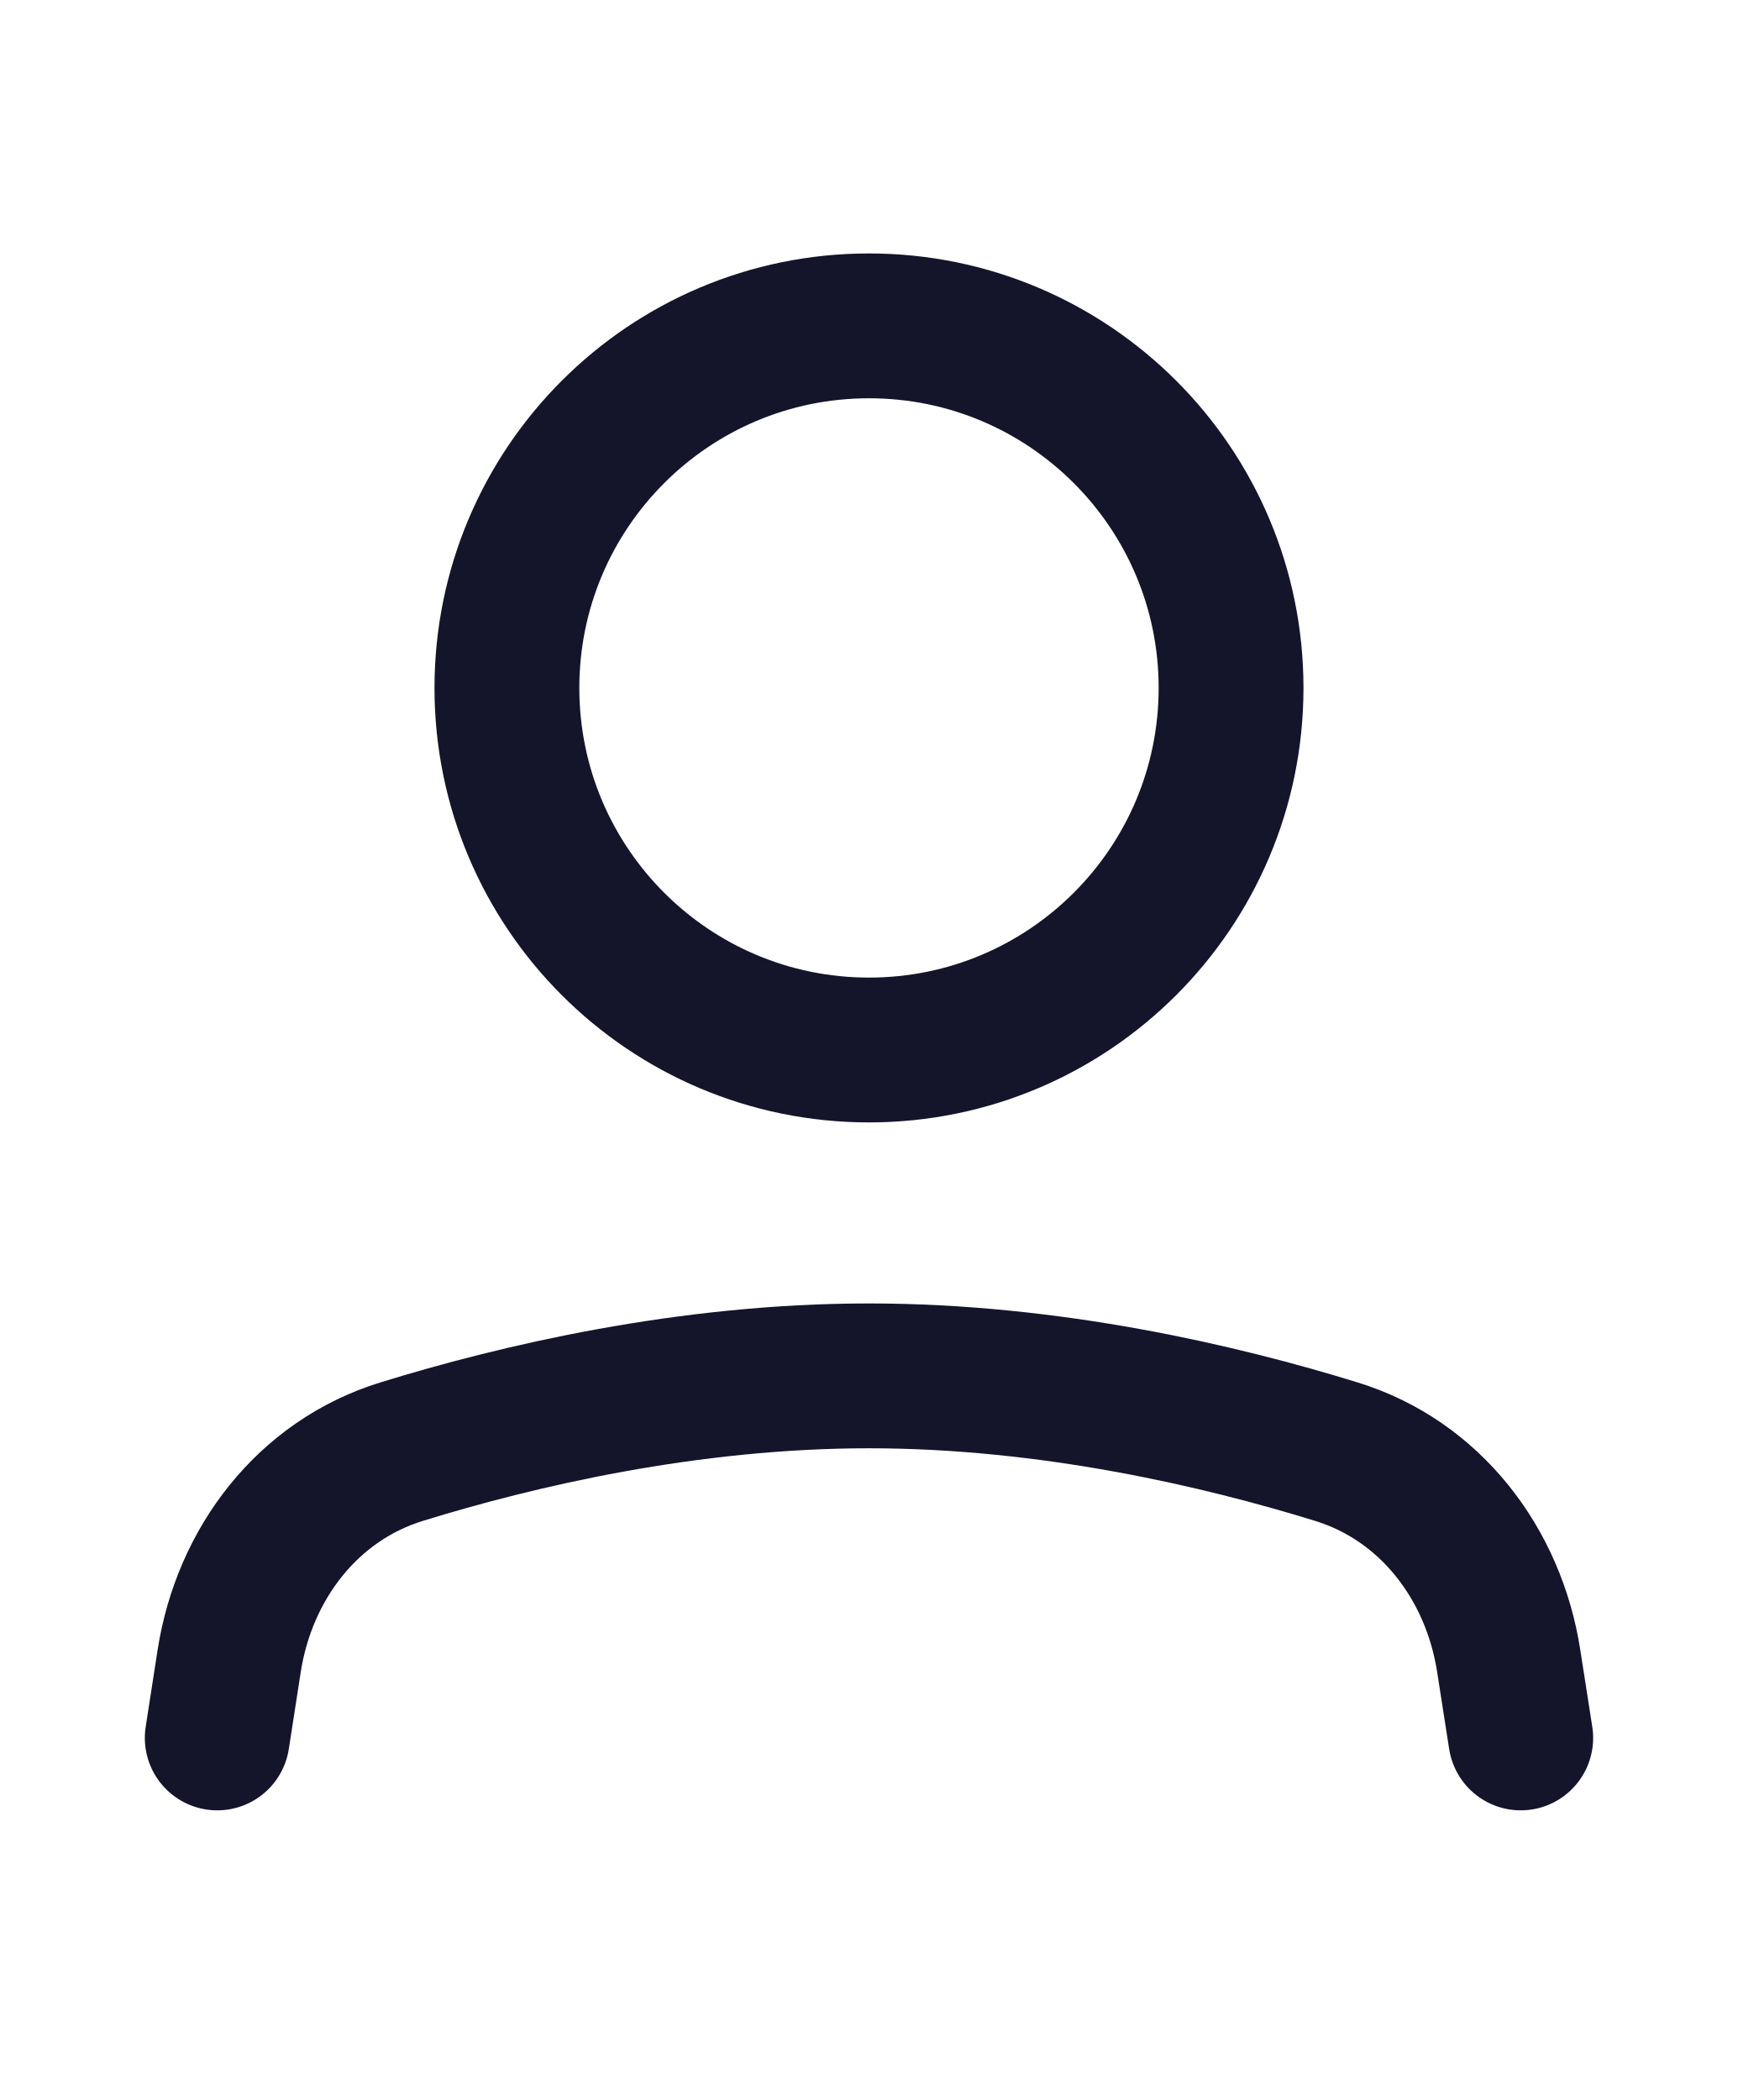
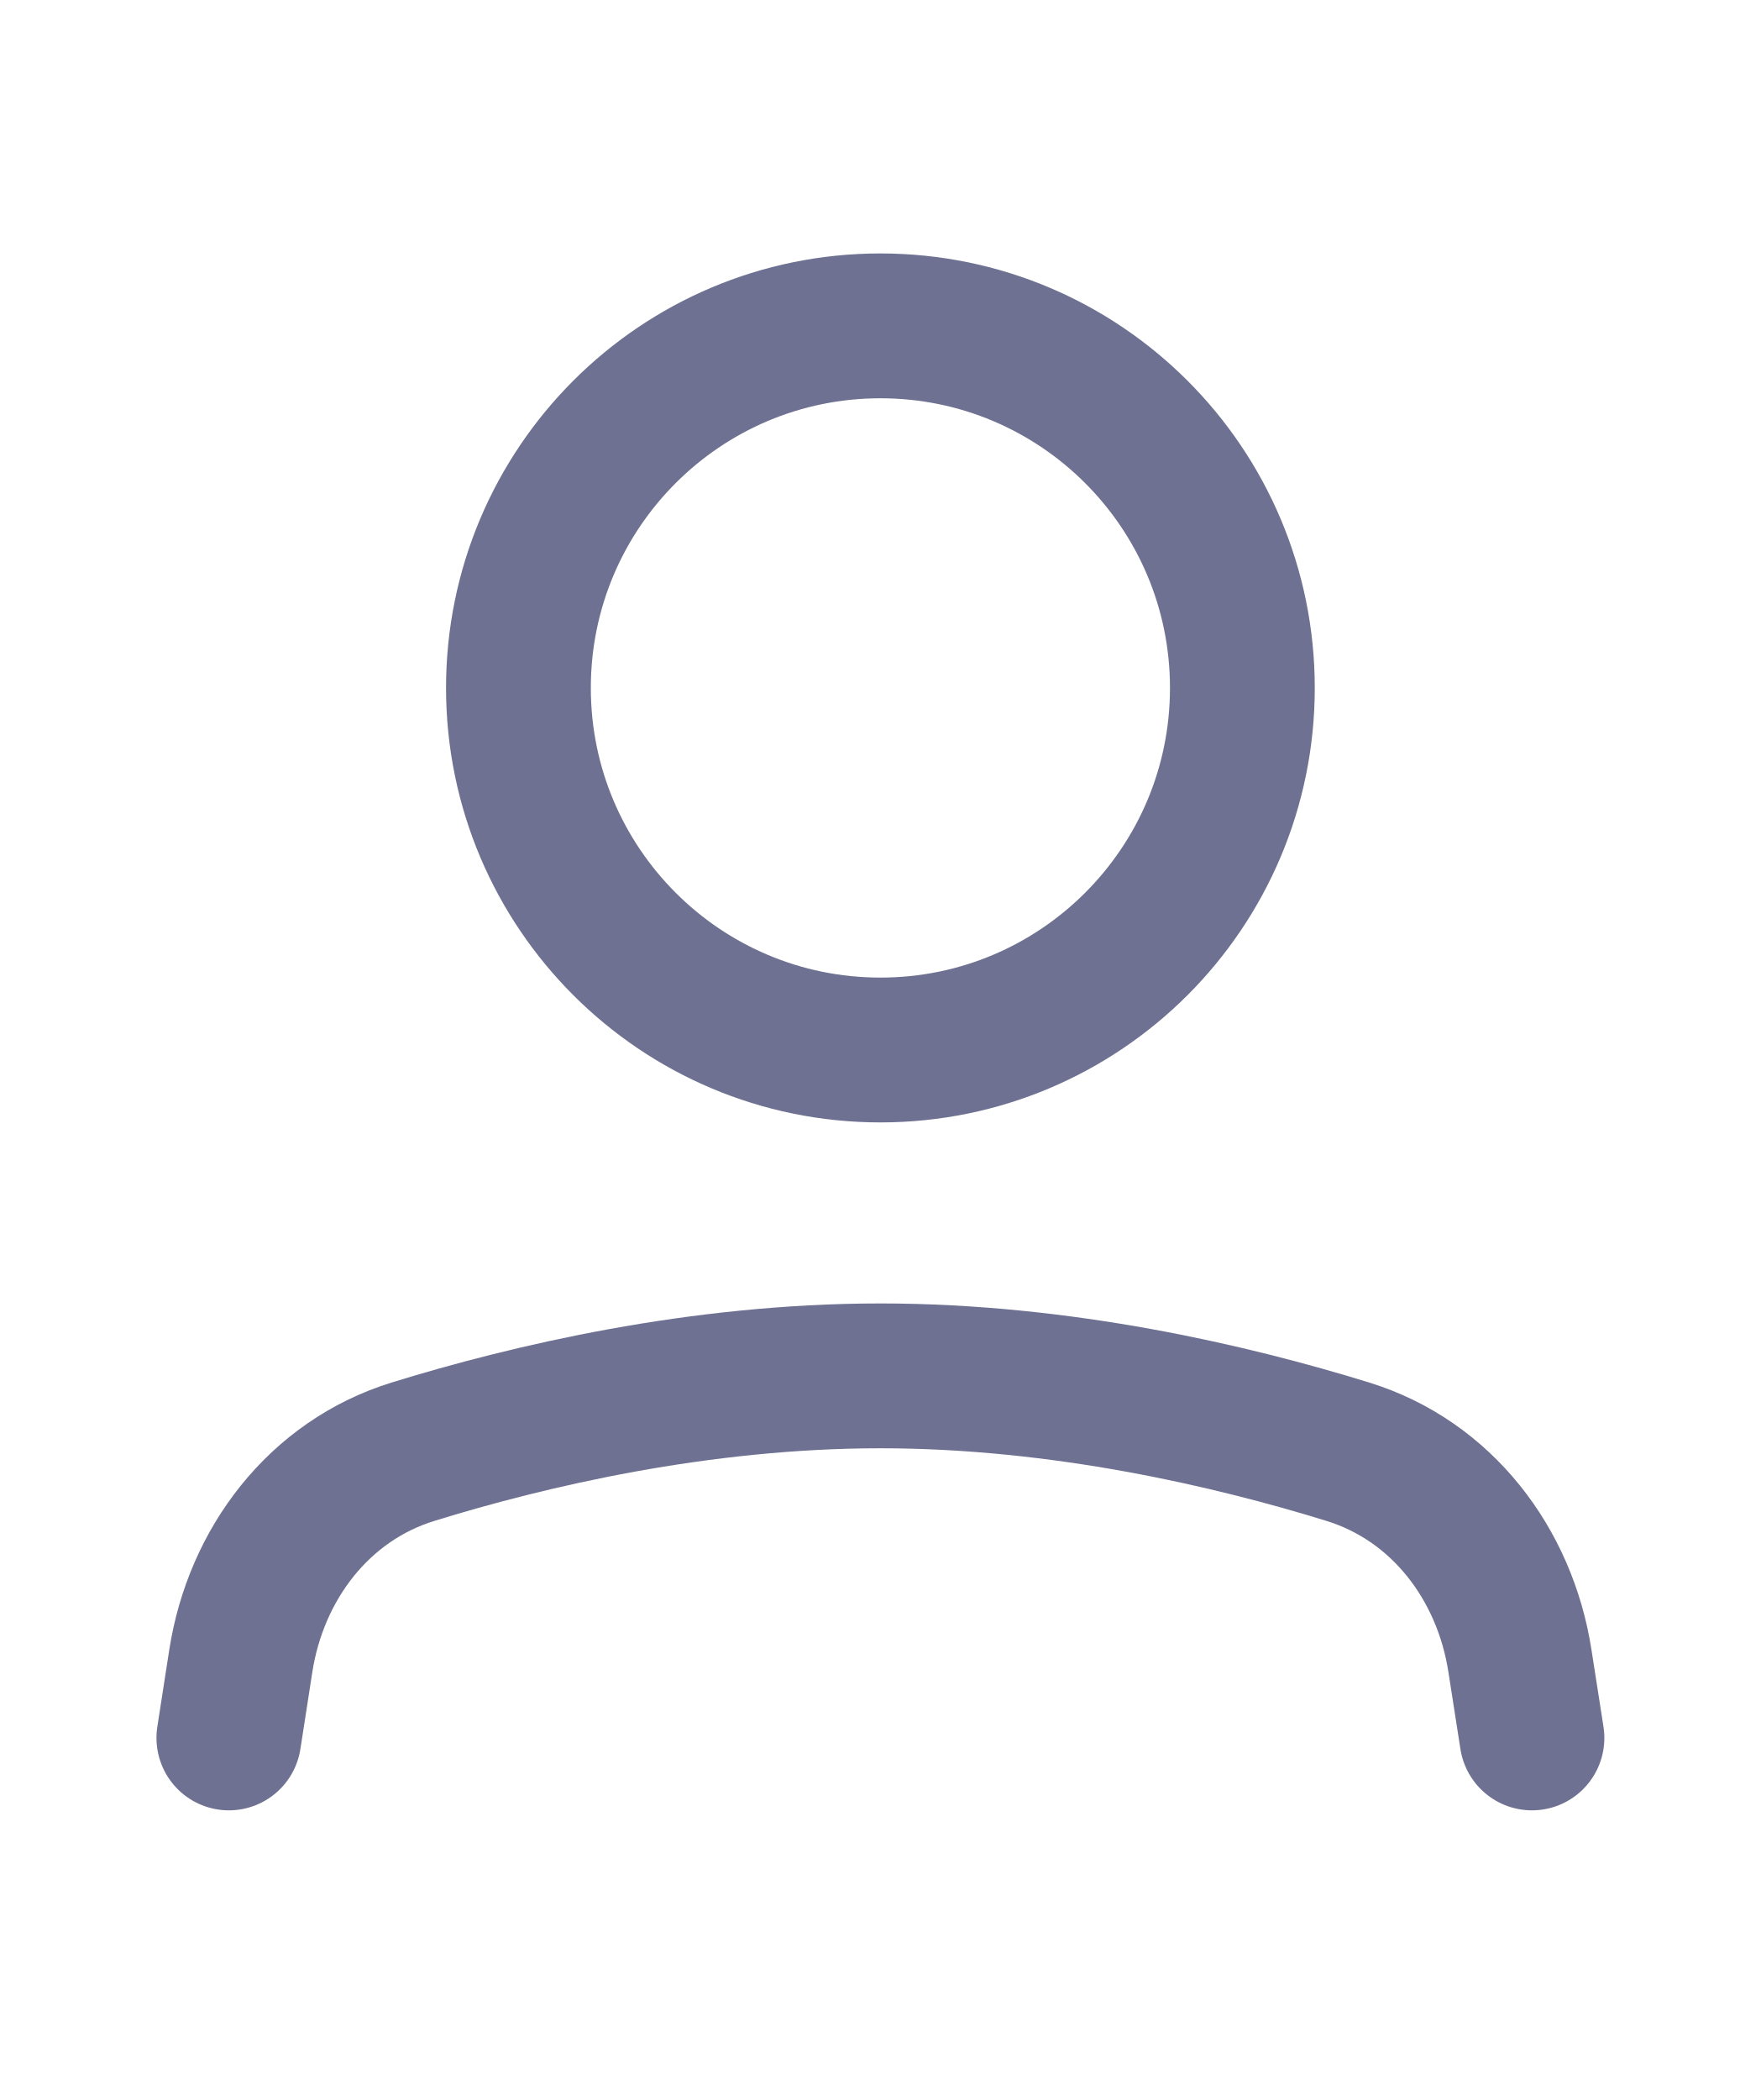
- <svg xmlns="http://www.w3.org/2000/svg" width="24" height="29" viewBox="0 0 24 29" fill="none">
-   <path d="M3 24L3.165 22.936C3.374 21.595 4.248 20.447 5.545 20.047C7.137 19.555 9.491 19 12 19C14.509 19 16.863 19.555 18.455 20.047C19.752 20.447 20.626 21.595 20.834 22.936L21 24" stroke="#14142B" stroke-width="2" stroke-linecap="round" stroke-linejoin="round" />
-   <path d="M12 14.5C14.761 14.5 17 12.261 17 9.5C17 6.739 14.761 4.5 12 4.5C9.239 4.5 7 6.739 7 9.5C7 12.261 9.239 14.5 12 14.5Z" stroke="#14142B" stroke-width="2" stroke-linecap="round" stroke-linejoin="round" />
+ <svg xmlns="http://www.w3.org/2000/svg" width="26" height="31" viewBox="0 0 24 29" fill="none">
+   <path d="M3 24L3.165 22.936C3.374 21.595 4.248 20.447 5.545 20.047C7.137 19.555 9.491 19 12 19C14.509 19 16.863 19.555 18.455 20.047C19.752 20.447 20.626 21.595 20.834 22.936L21 24" stroke="#6E7191" stroke-width="2" stroke-linecap="round" stroke-linejoin="round" />
+   <path d="M12 14.5C14.761 14.5 17 12.261 17 9.5C17 6.739 14.761 4.5 12 4.5C9.239 4.5 7 6.739 7 9.5C7 12.261 9.239 14.5 12 14.5Z" stroke="#6E7191" stroke-width="2" stroke-linecap="round" stroke-linejoin="round" />
</svg>
